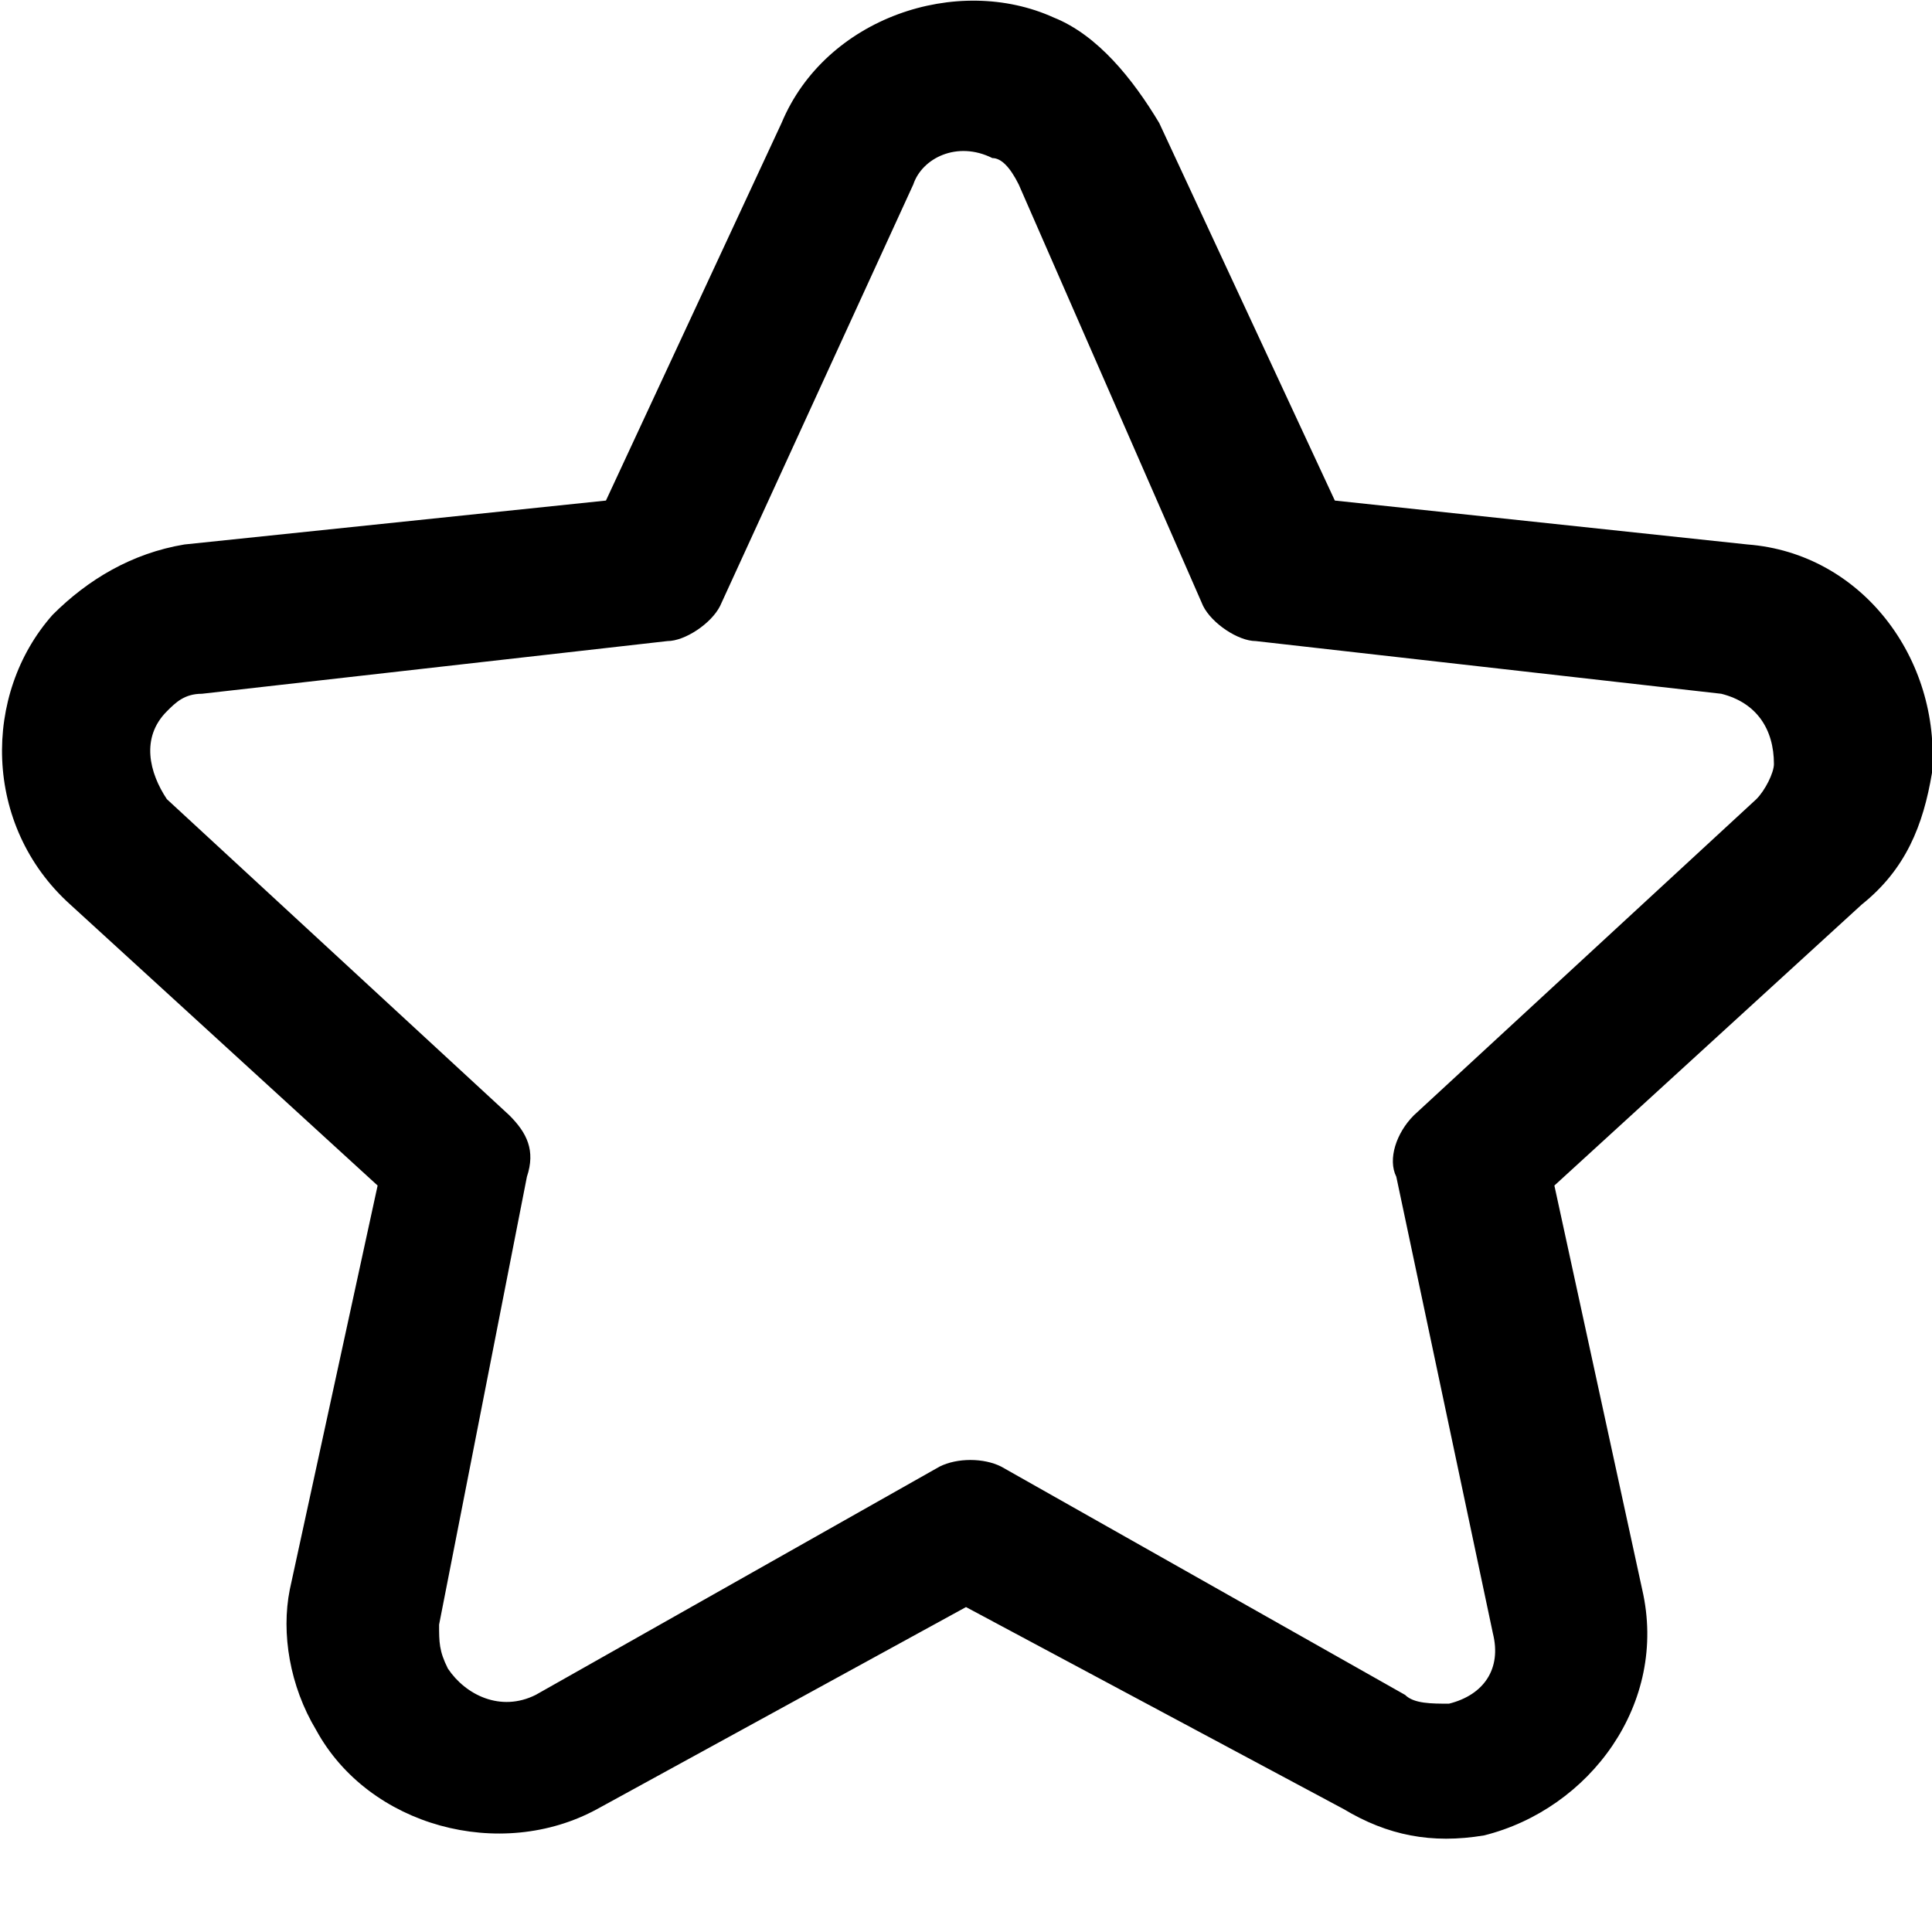
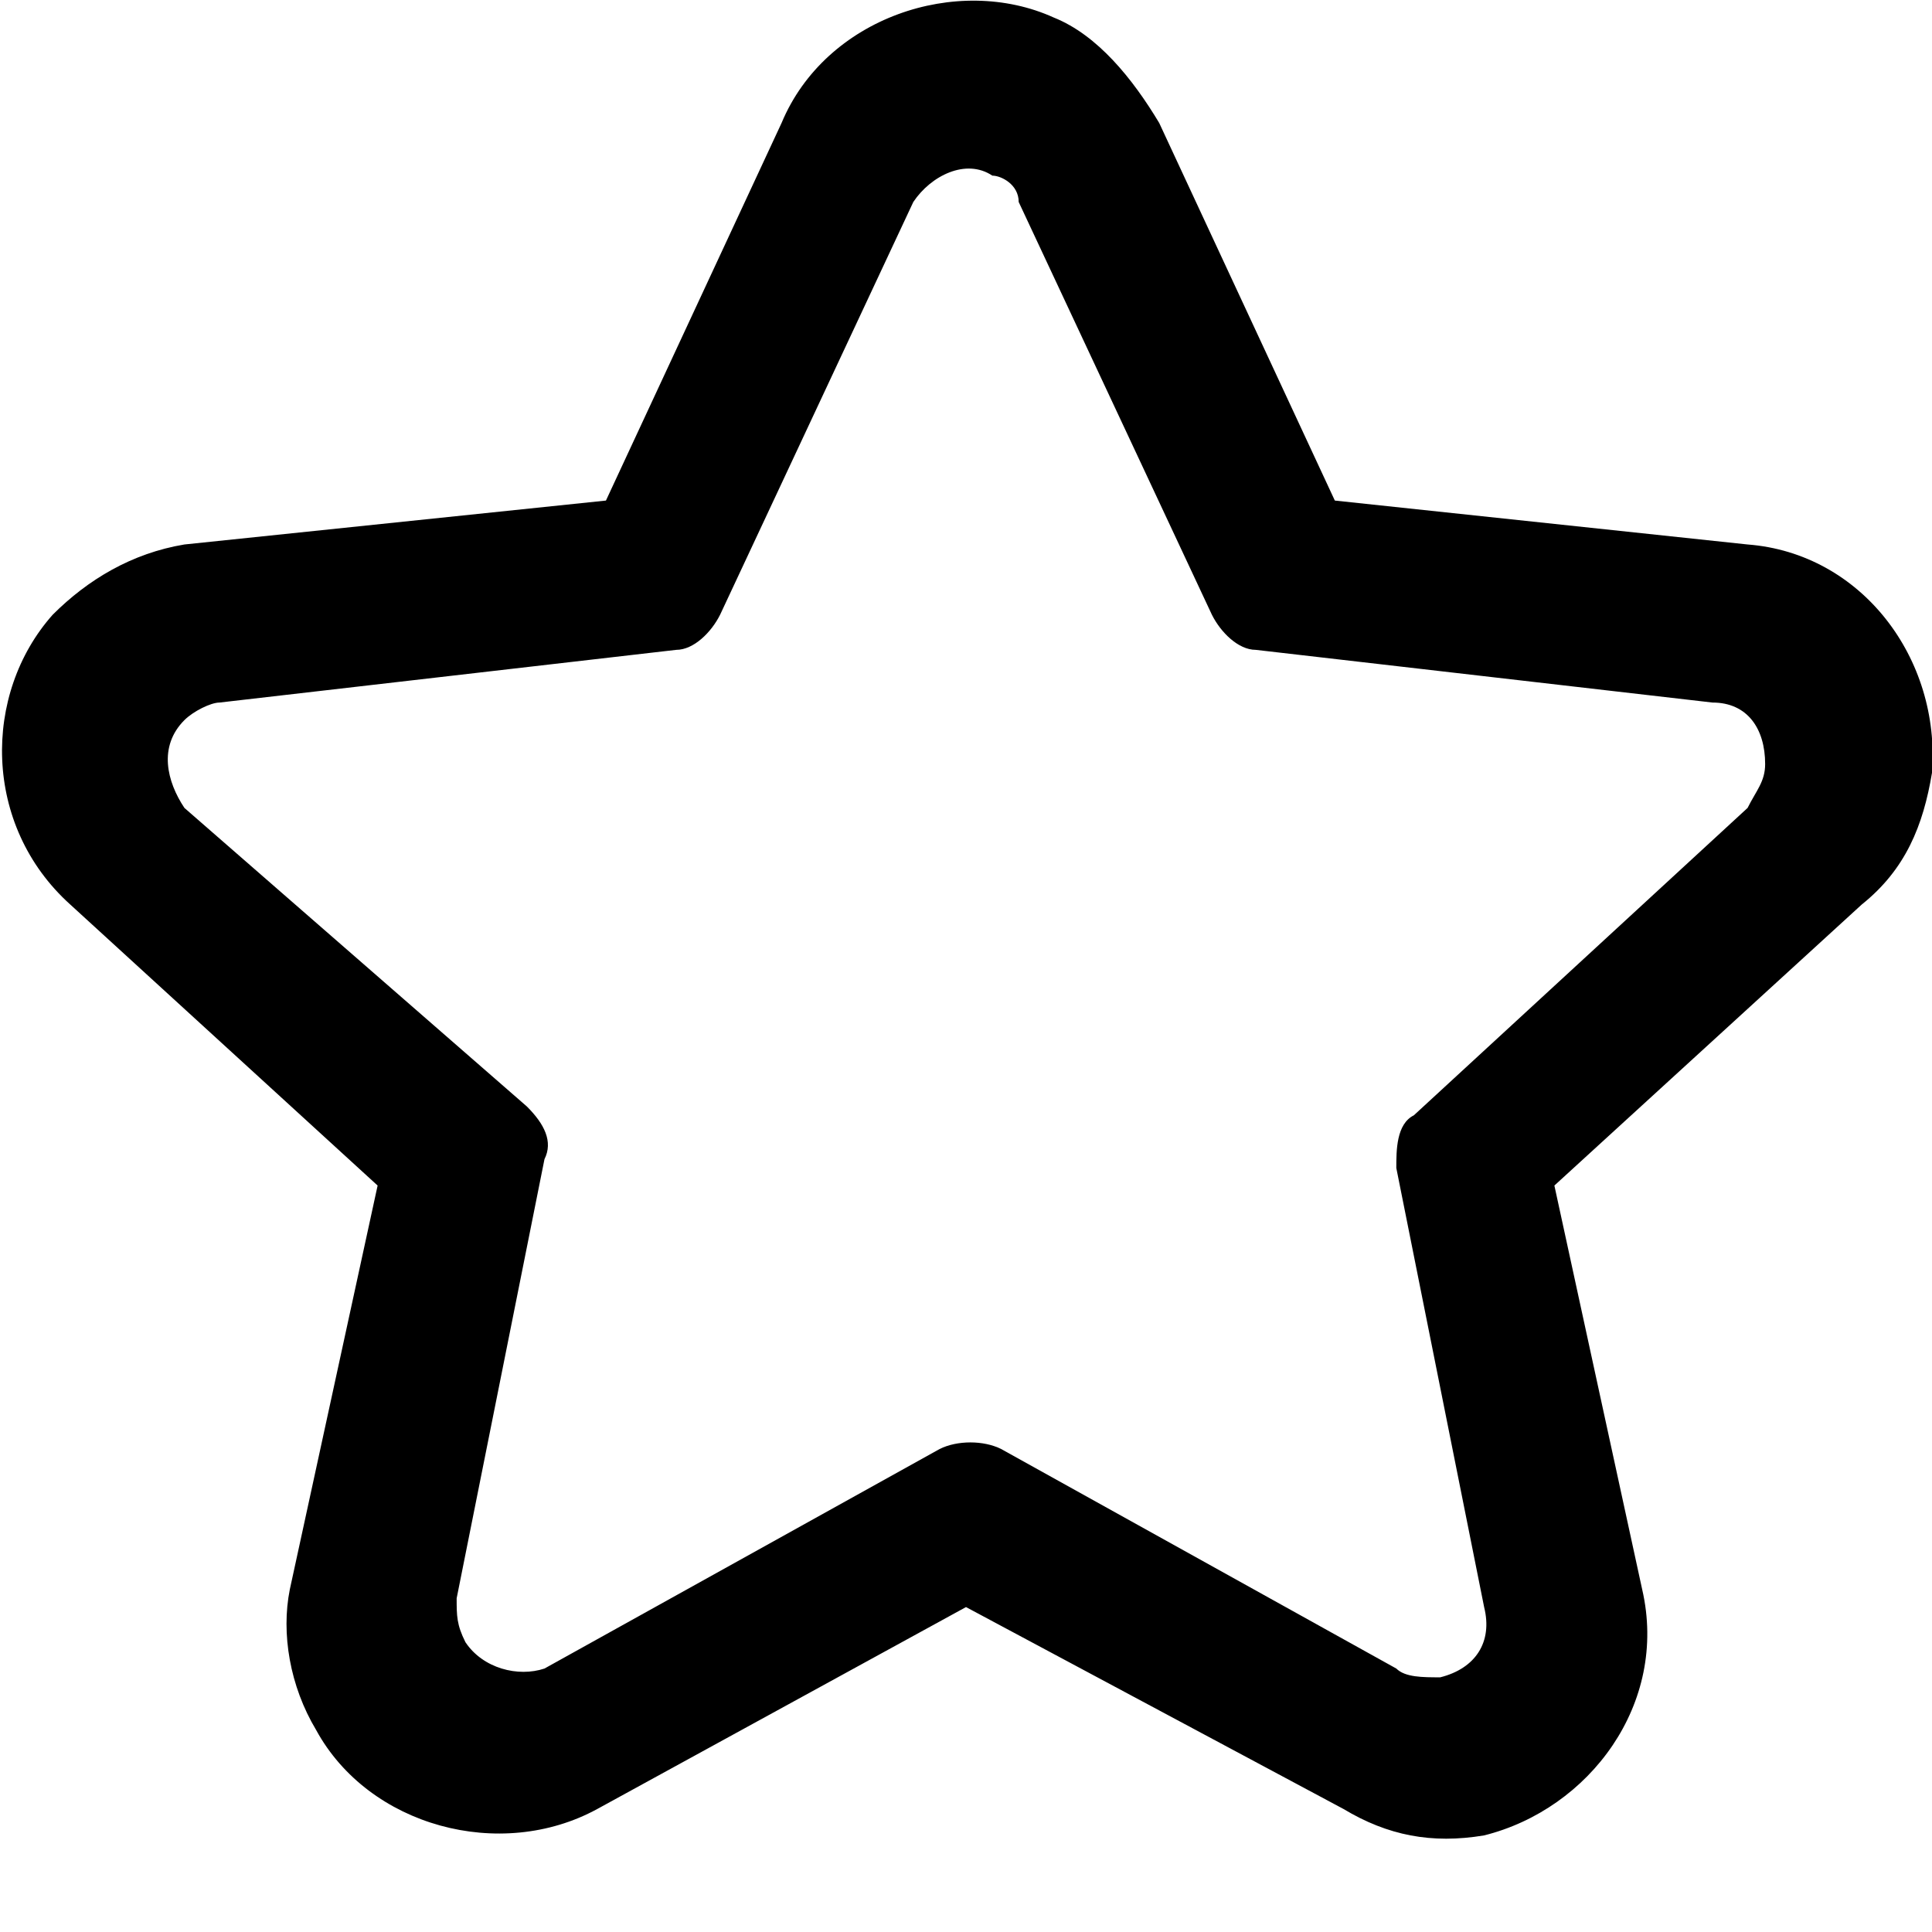
<svg xmlns="http://www.w3.org/2000/svg" version="1.1" id="Layer_1" x="0px" y="0px" viewBox="0 0 22 22" style="enable-background:new 0 0 22 22;" xml:space="preserve">
-   <path d="M19.9,6.2c1.3,0.1,2.2,1.3,2.1,2.6c-0.1,0.6-0.3,1.1-0.8,1.5l-3.5,3.2l1,4.6c0.3,1.3-0.6,2.5-1.8,2.8  c-0.6,0.1-1.1,0-1.6-0.3L11,18.3l-4.2,2.3c-1.1,0.6-2.6,0.2-3.2-0.9c-0.3-0.5-0.4-1.1-0.3-1.6l1-4.6l-3.5-3.2c-1-0.9-1-2.4-0.2-3.3  C1,6.6,1.5,6.3,2.1,6.2l4.8-0.5l2-4.3c0.5-1.2,2-1.7,3.1-1.2c0.5,0.2,0.9,0.7,1.2,1.2l2,4.3L19.9,6.2z M11.6,2.1  c-0.1-0.2-0.2-0.3-0.3-0.3c-0.4-0.2-0.8,0-0.9,0.3L8.2,6.9C8.1,7.1,7.8,7.3,7.6,7.3L2.3,7.9C2.1,7.9,2,8,1.9,8.1  c-0.3,0.3-0.2,0.7,0,1l3.9,3.6c0.2,0.2,0.3,0.4,0.2,0.7L5,18.5c0,0.2,0,0.3,0.1,0.5c0.2,0.3,0.6,0.5,1,0.3l4.6-2.6  c0.2-0.1,0.5-0.1,0.7,0l4.6,2.6c0.1,0.1,0.3,0.1,0.5,0.1c0.4-0.1,0.6-0.4,0.5-0.8l-1.1-5.2c-0.1-0.2,0-0.5,0.2-0.7l3.9-3.6  c0.1-0.1,0.2-0.3,0.2-0.4c0-0.4-0.2-0.7-0.6-0.8l-5.3-0.6c-0.2,0-0.5-0.2-0.6-0.4L11.6,2.1z" fill="currentColor" />
+   <path d="M19.9,6.2c1.3,0.1,2.2,1.3,2.1,2.6c-0.1,0.6-0.3,1.1-0.8,1.5l-3.5,3.2l1,4.6c0.3,1.3-0.6,2.5-1.8,2.8  c-0.6,0.1-1.1,0-1.6-0.3L11,18.3l-4.2,2.3c-1.1,0.6-2.6,0.2-3.2-0.9c-0.3-0.5-0.4-1.1-0.3-1.6l1-4.6l-3.5-3.2c-1-0.9-1-2.4-0.2-3.3  C1,6.6,1.5,6.3,2.1,6.2l4.8-0.5l2-4.3c0.5-1.2,2-1.7,3.1-1.2c0.5,0.2,0.9,0.7,1.2,1.2l2,4.3L19.9,6.2z M11.6,2.3  C11.6,2.1,11.4,2,11.3,2c-0.3-0.2-0.7,0-0.9,0.3L8.2,7C8.1,7.2,7.9,7.4,7.7,7.4L2.5,8C2.4,8,2.2,8.1,2.1,8.2c-0.3,0.3-0.2,0.7,0,1  L6,12.6c0.2,0.2,0.3,0.4,0.2,0.6l-1,5c0,0.2,0,0.3,0.1,0.5c0.2,0.3,0.6,0.4,0.9,0.3l4.5-2.5c0.2-0.1,0.5-0.1,0.7,0l4.5,2.5  c0.1,0.1,0.3,0.1,0.5,0.1c0.4-0.1,0.6-0.4,0.5-0.8l-1-5c0-0.2,0-0.5,0.2-0.6l3.8-3.5C20,9,20.1,8.9,20.1,8.7c0-0.4-0.2-0.7-0.6-0.7  l-5.2-0.6c-0.2,0-0.4-0.2-0.5-0.4L11.6,2.3z" fill="currentColor" />
</svg>
